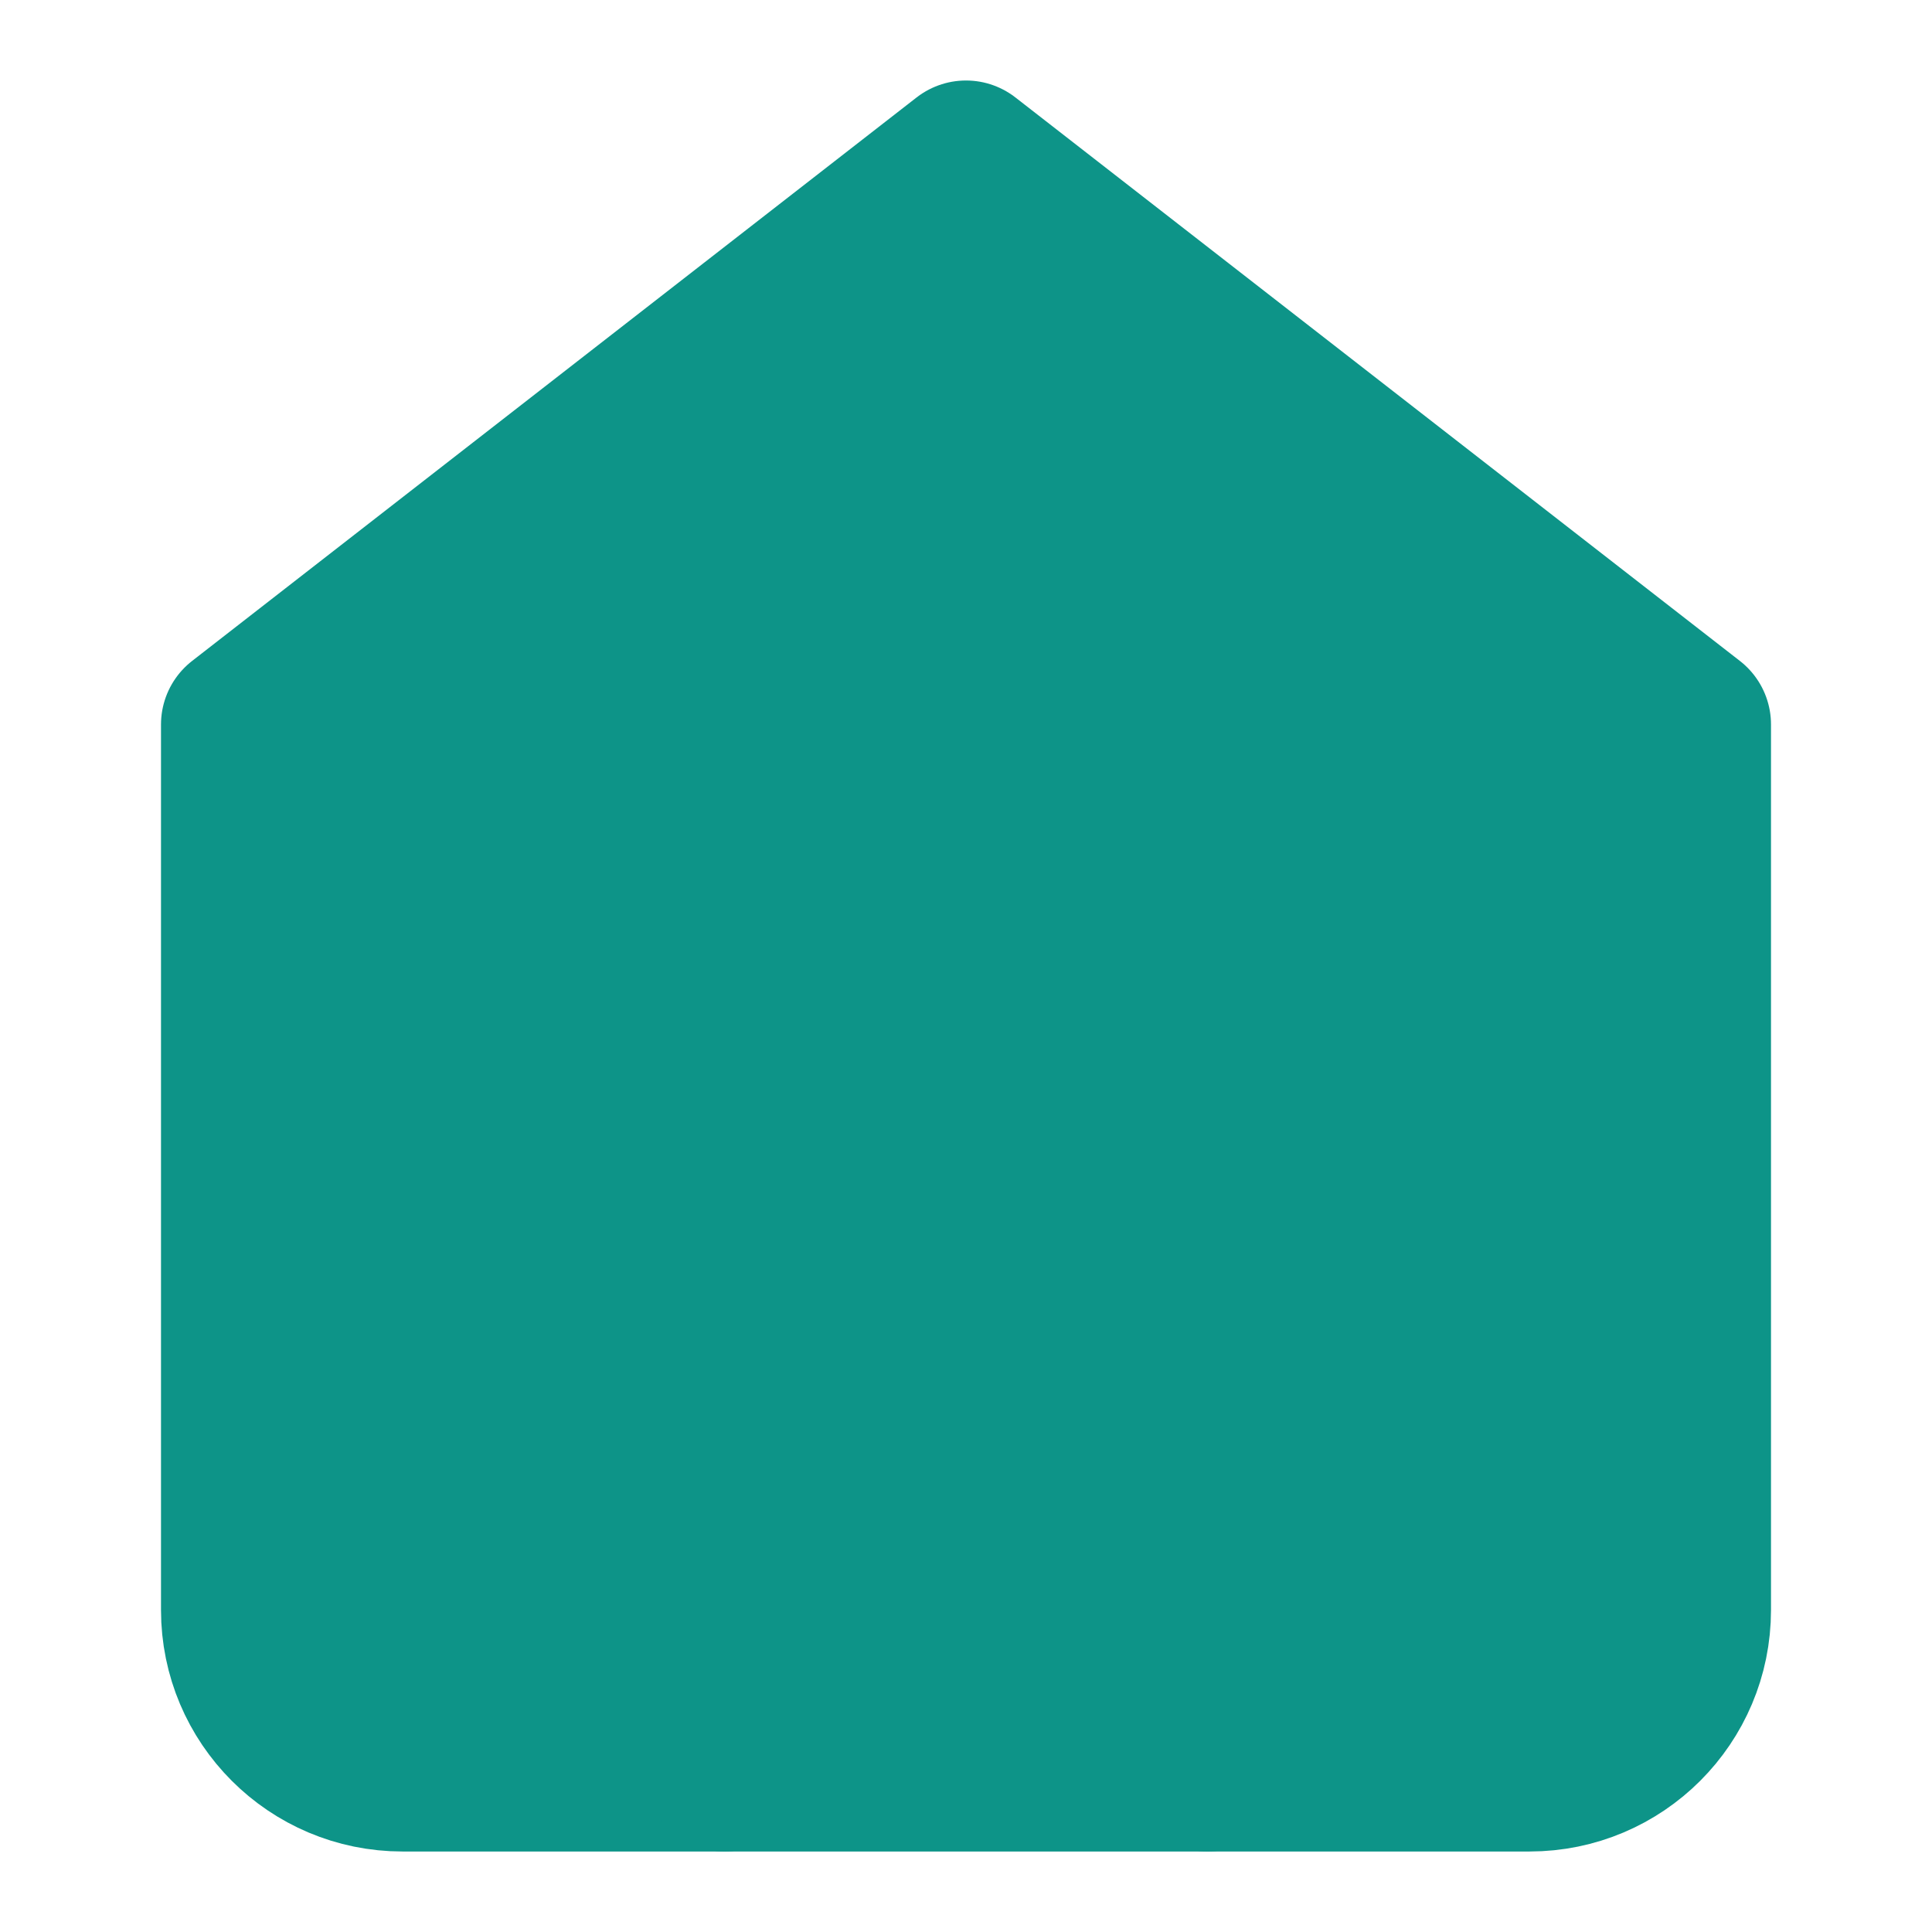
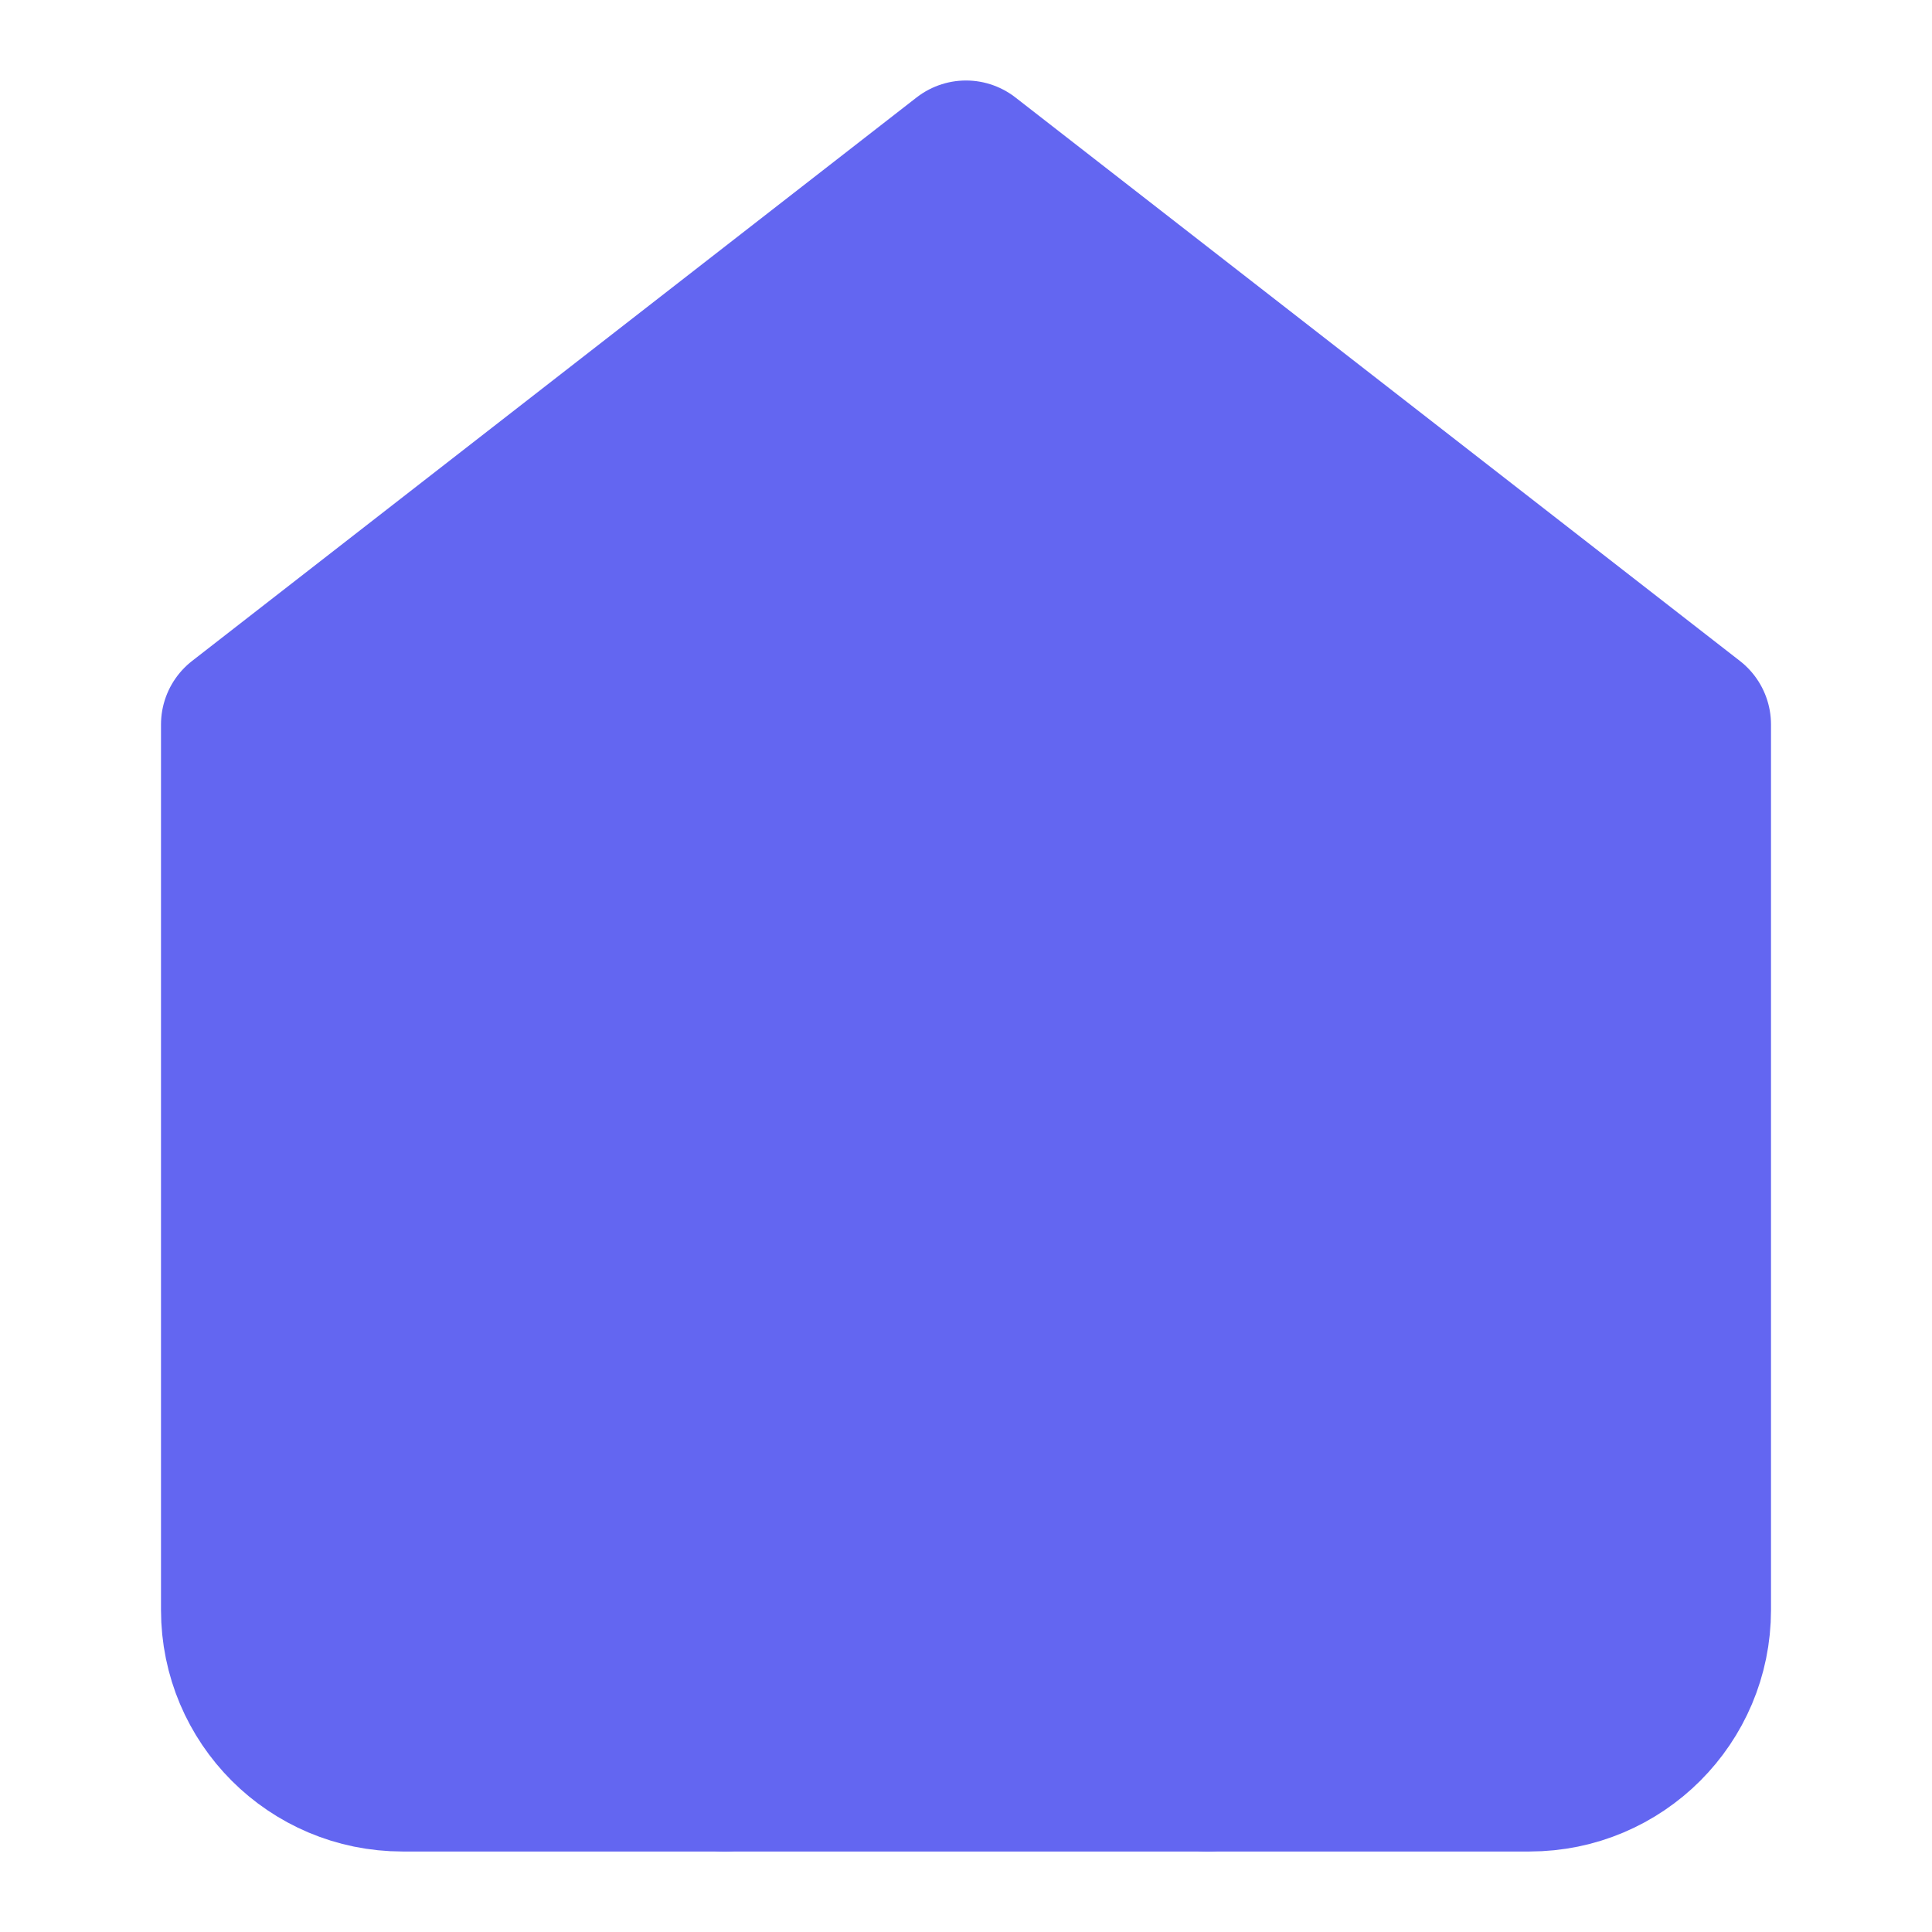
- <svg xmlns="http://www.w3.org/2000/svg" width="24" height="24" viewBox="0 0 24 24" fill="#0D9488" stroke="#0D9488" stroke-width="2" stroke-linecap="round" stroke-linejoin="round">
+ <svg xmlns="http://www.w3.org/2000/svg" width="24" height="24" viewBox="0 0 24 24" fill="#6366F1" stroke="#6366F1" stroke-width="2" stroke-linecap="round" stroke-linejoin="round">
  <path d="M3 9l9-7 9 7v11a2 2 0 0 1-2 2H5a2 2 0 0 1-2-2z" />
  <polyline points="9 22 9 12 15 12 15 22" />
</svg>
